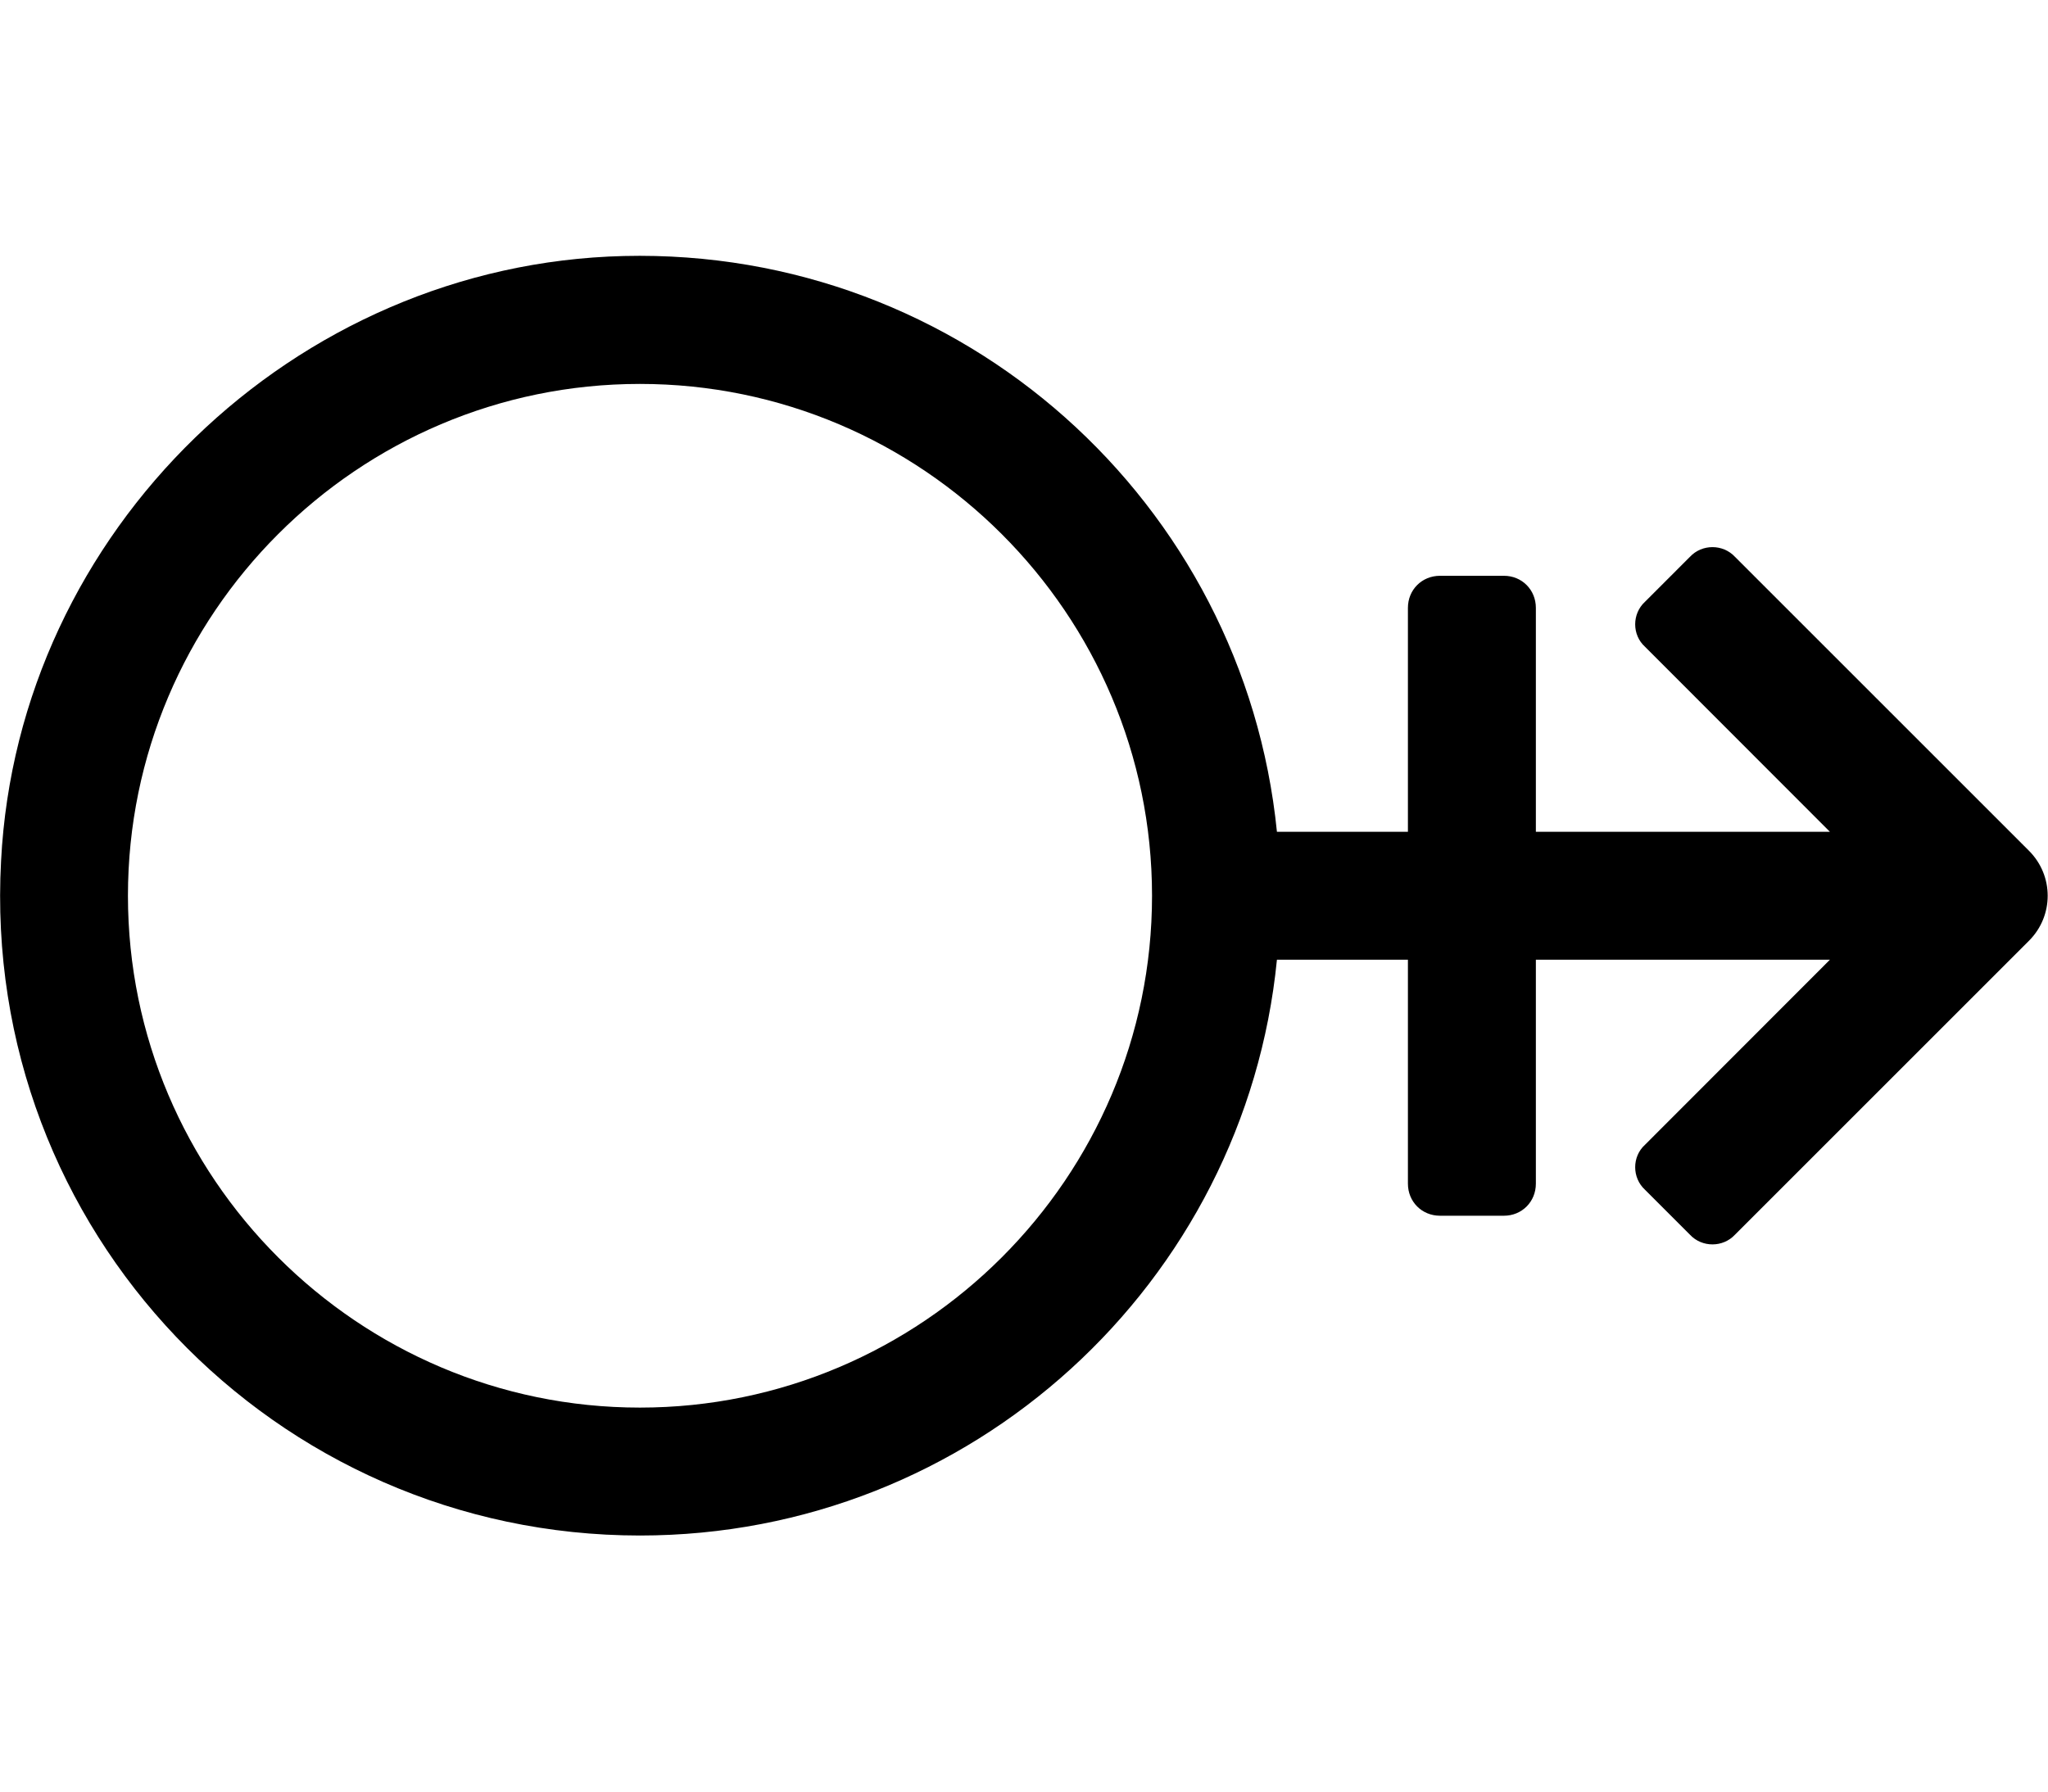
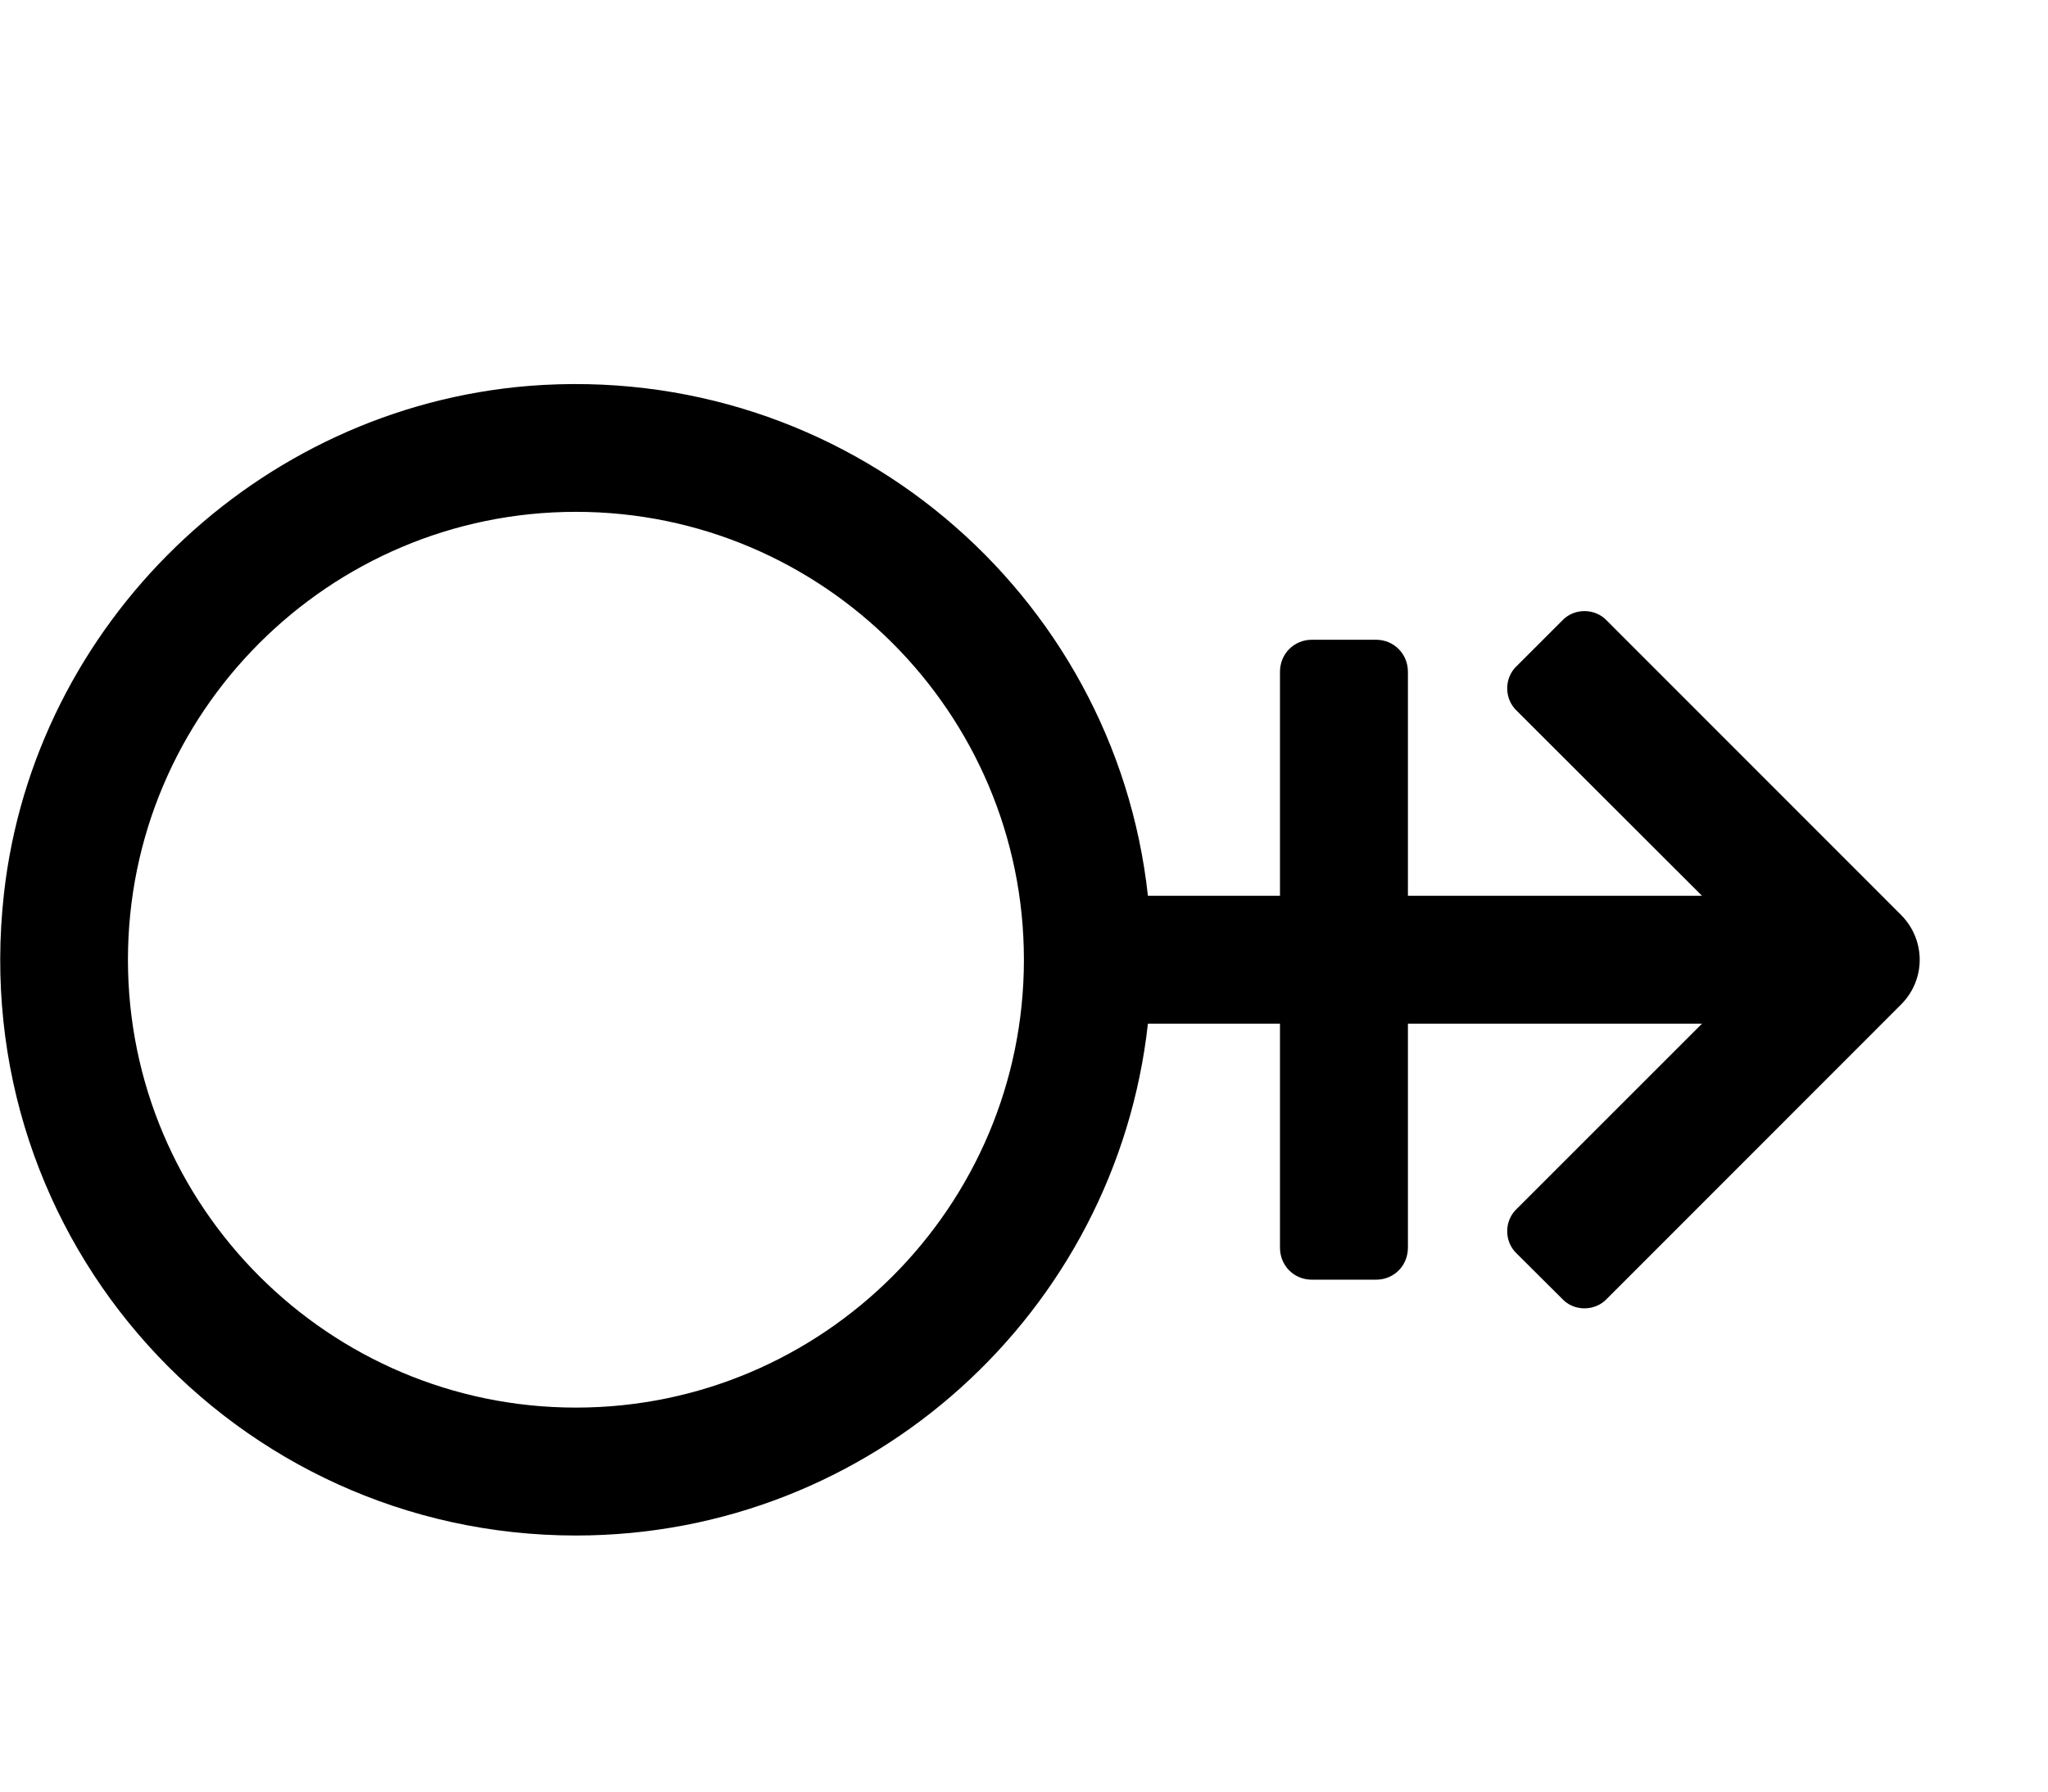
<svg xmlns="http://www.w3.org/2000/svg" height="1000" width="1142.9">
-   <path d="m1132.3 474.9c13.9 13.9 13.9 36.3 0 50.2l-164.1 164.1c-6.7 7.2-18.4 7.2-25.1 0l-25.1-25.1c-7.3-6.7-7.3-18.5 0-25.1l103.2-103.3h-164.1v125c0 10.1-7.8 17.9-17.8 17.9h-35.7c-10.1 0-17.9-7.8-17.9-17.9v-125h-73.1c-17.8 180.3-170.2 321.4-355.5 321.4-203.6 0-367.7-170.2-356.5-376.6 9.4-184.2 163.5-333.2 347.6-337.6 189.2-4.5 346 137.8 364.4 321.4h73.1v-125c0-10.1 7.8-17.9 17.9-17.9h35.7c10 0 17.8 7.8 17.8 17.9v125h164.1l-103.2-103.3c-7.3-6.6-7.3-18.4 0-25.1l25.1-25.1c6.7-7.2 18.4-7.2 25.1 0z m-775.2 310.8c157.4 0 285.8-128.3 285.8-285.7s-128.4-285.7-285.8-285.7-285.7 128.3-285.7 285.7 128.4 285.7 285.7 285.7z" />
+   <path d="m1060.8 510.6c14 14 14 36.3 0 50.2l-164 164.1c-6.7 7.2-18.5 7.2-25.1 0l-25.2-25.1c-7.2-6.7-7.2-18.4 0-25.1l103.3-103.3h-164.1v125c0 10.1-7.8 17.9-17.8 17.9h-35.8c-10 0-17.8-7.8-17.8-17.9v-125h-73.7c-17.8 160.7-154 285.7-319.2 285.7-189.7 0-340.9-164-319.2-358.2 16.8-150.7 141.2-271.2 293-283.5 176.9-13.9 327 115.5 345.4 284.6h73.7v-125c0-10 7.8-17.9 17.8-17.9h35.8c10 0 17.8 7.9 17.8 17.9v125h164.1l-103.3-103.2c-7.2-6.7-7.2-18.5 0-25.1l25.2-25.2c6.6-7.2 18.4-7.2 25.1 0z m-739.4 275.1c137.9 0 250-112.2 250-250s-112.1-250-250-250-250 112.2-250 250 112.2 250 250 250z" />
</svg>
